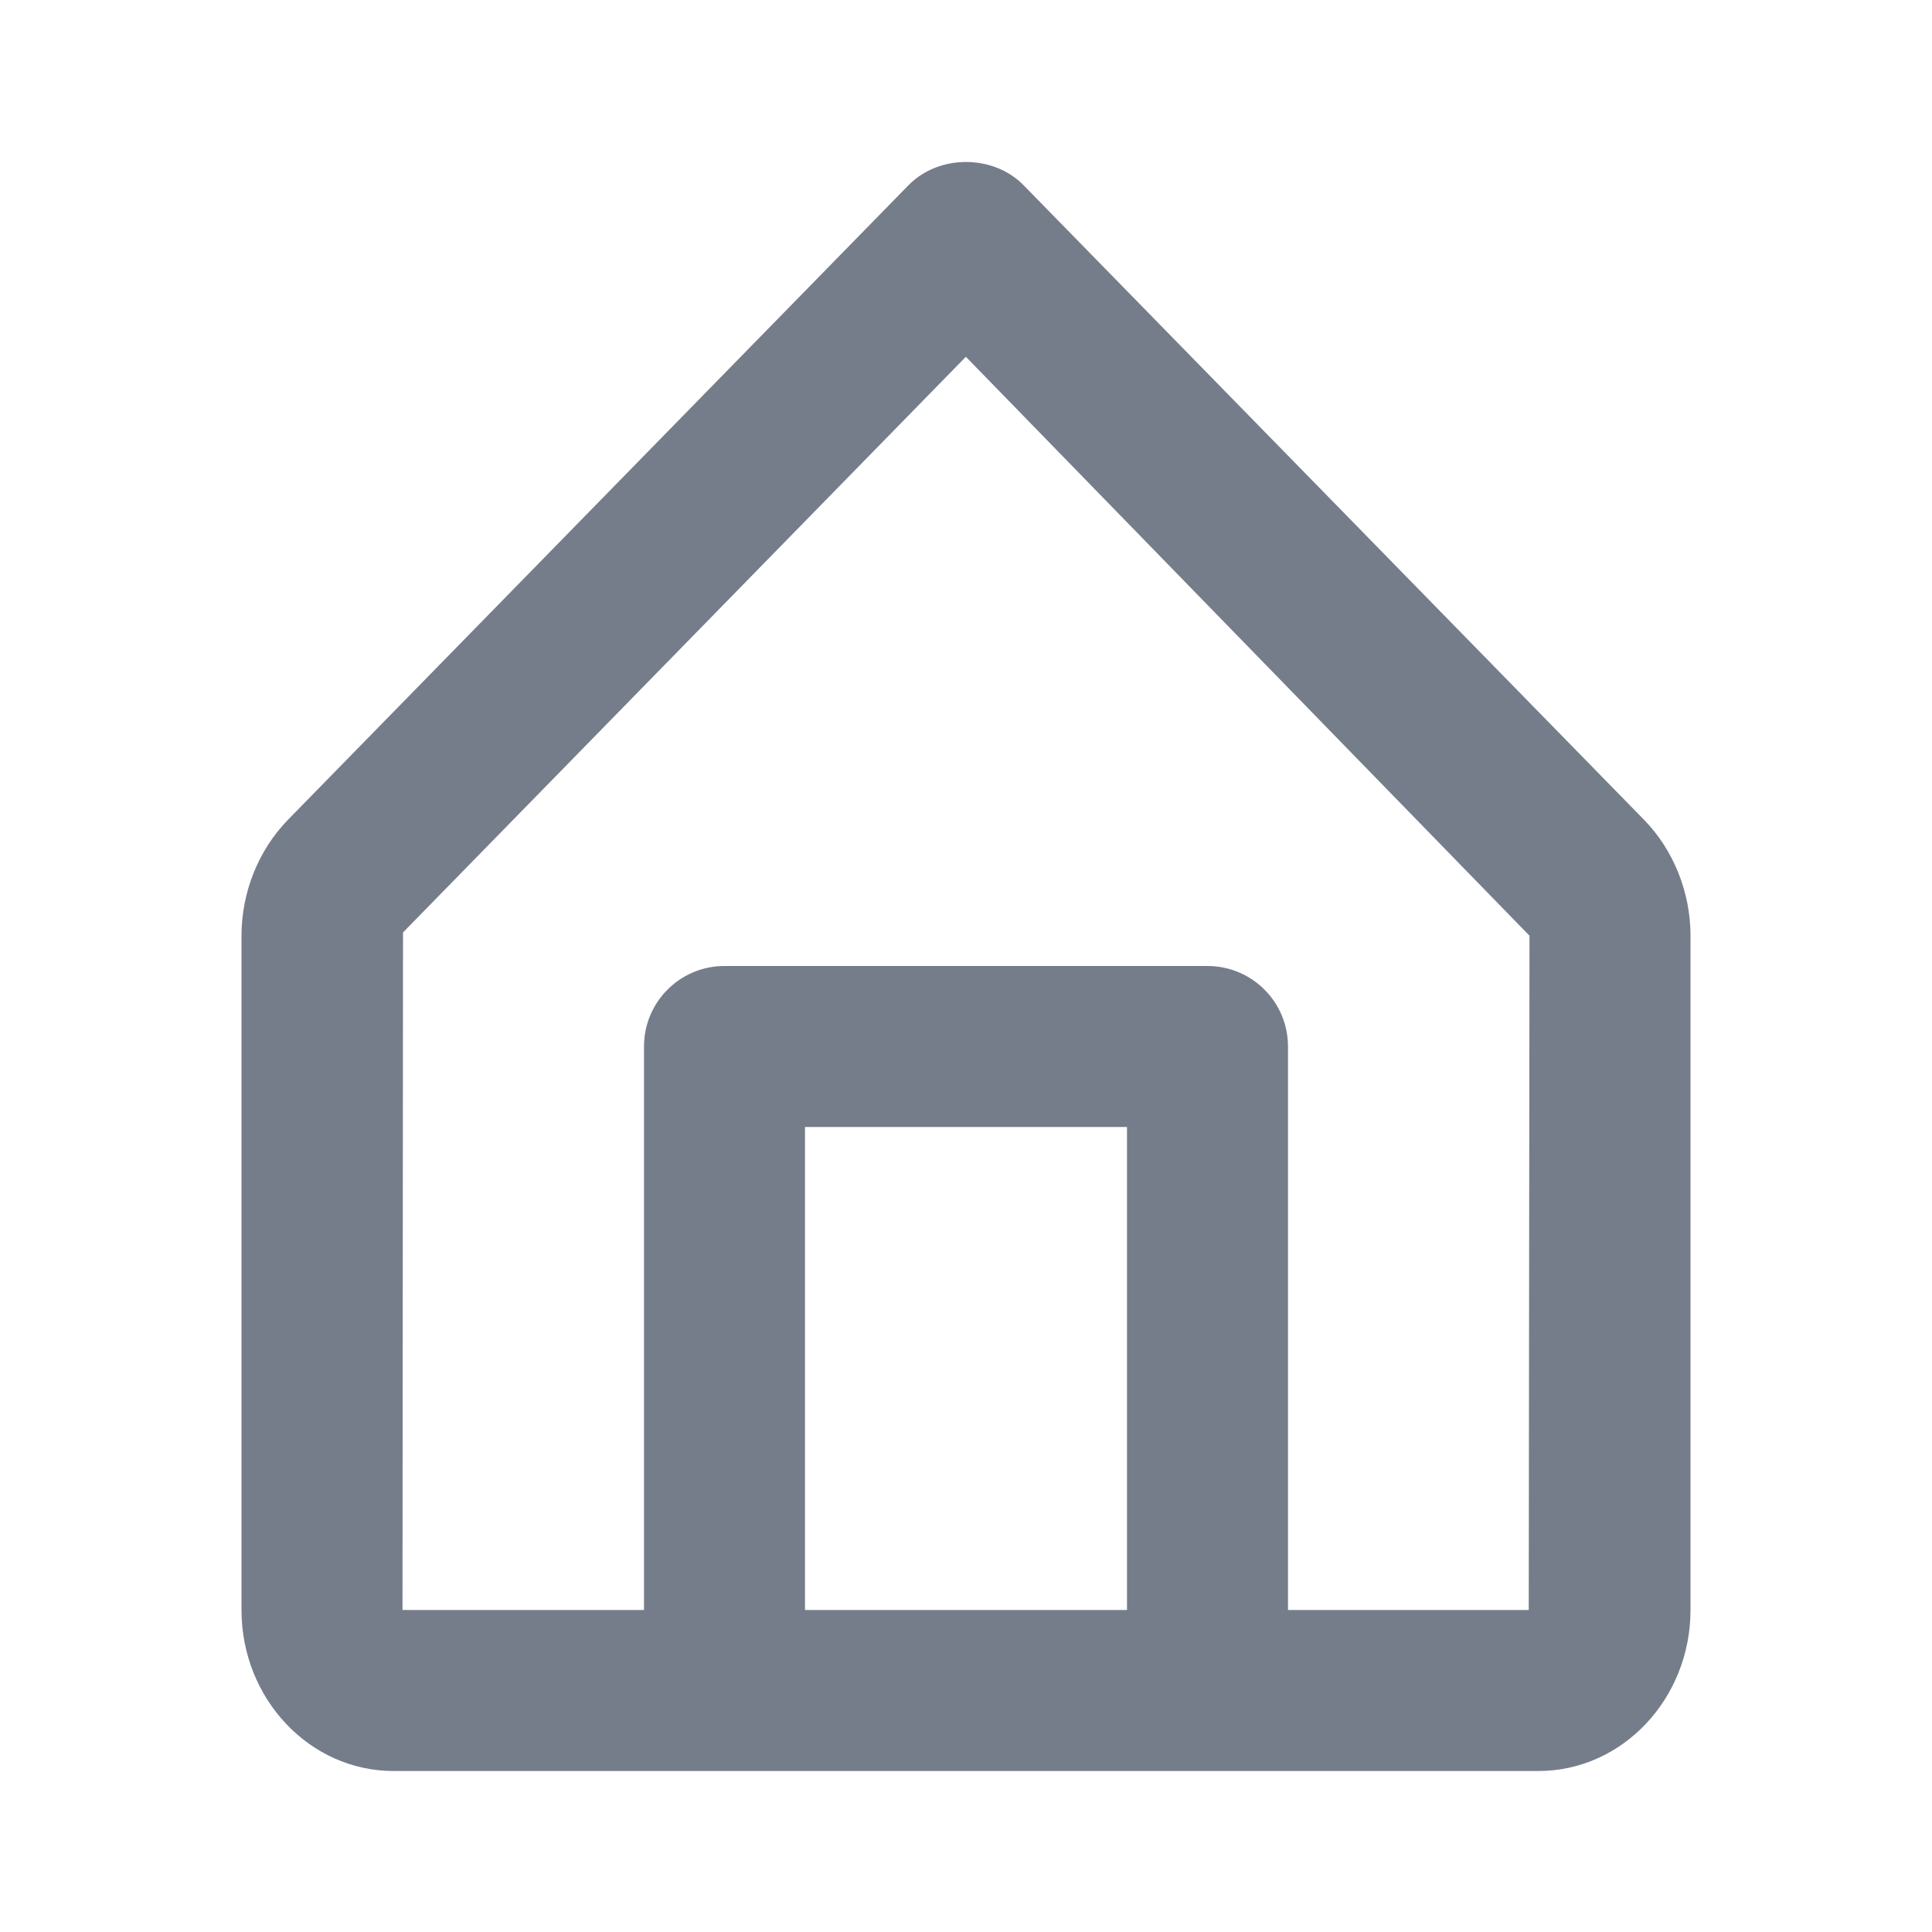
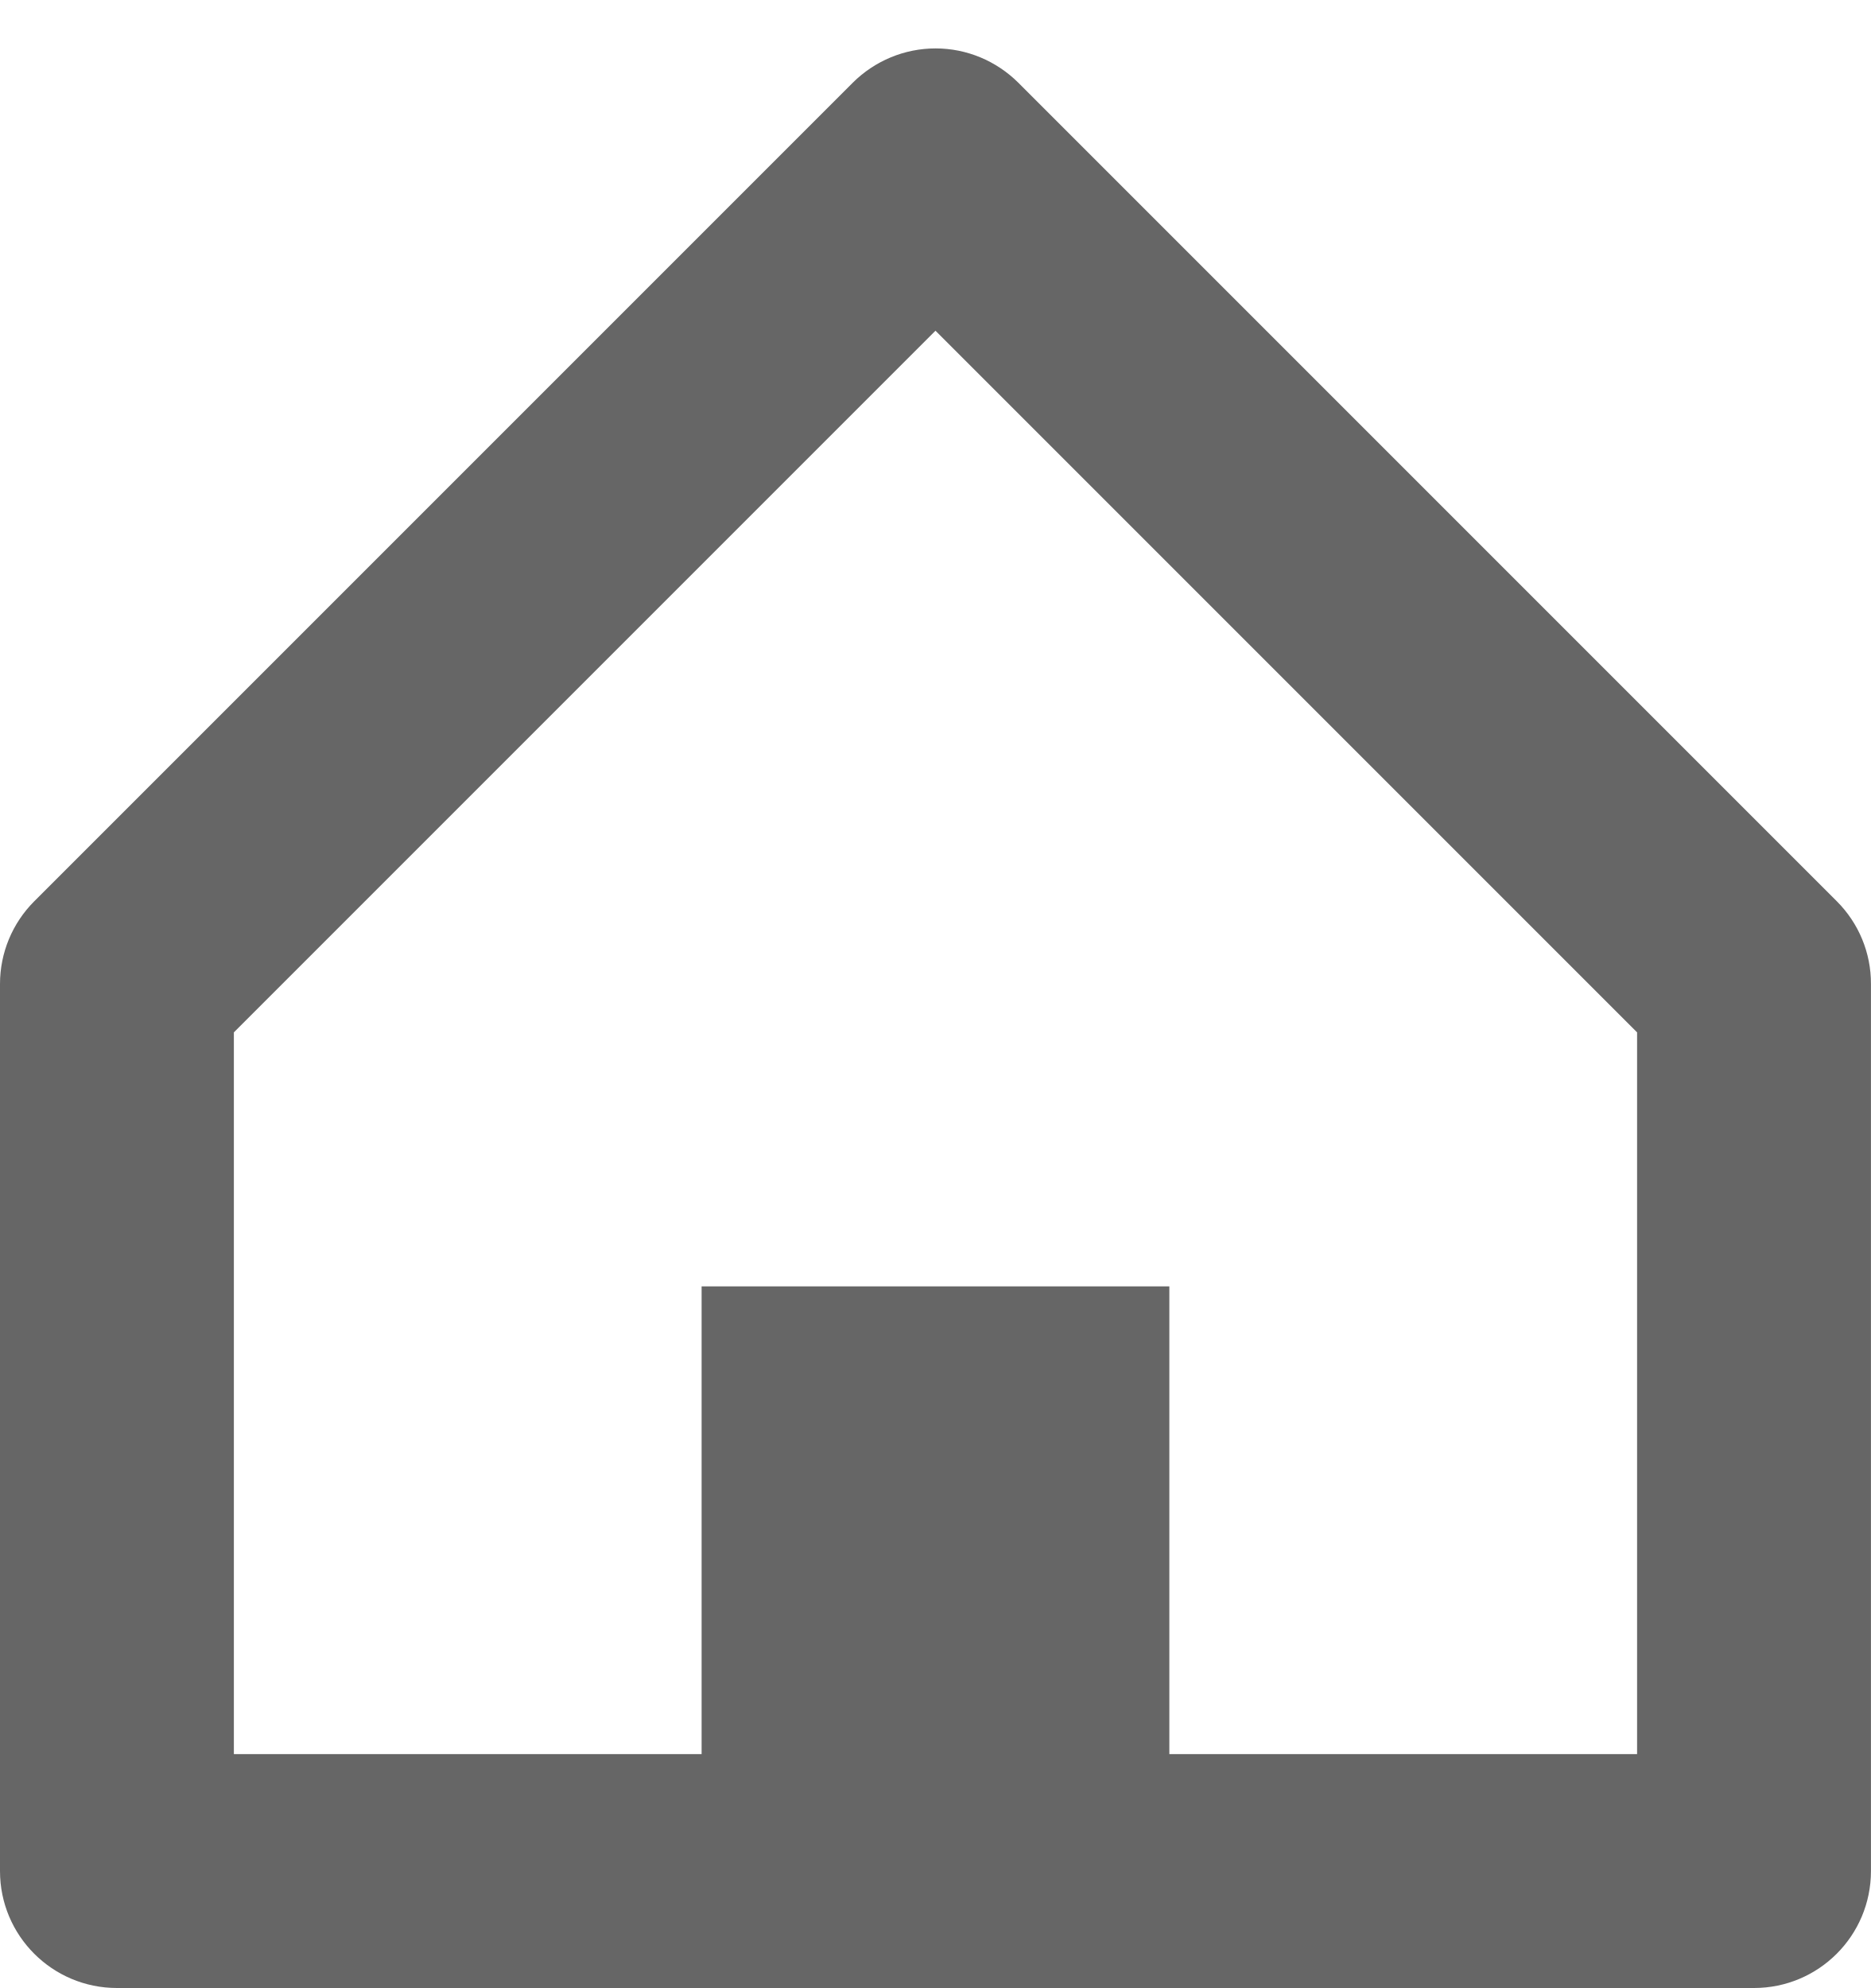
- <svg xmlns="http://www.w3.org/2000/svg" width="30" height="30" viewBox="0 0 30 30" fill="none">
-   <path fill-rule="evenodd" clip-rule="evenodd" d="M23.738 25H20V16.25C20 15.559 19.44 15 18.75 15H11.25C10.559 15 10 15.559 10 16.25V25H6.25L6.258 14.479L14.998 5.54L23.75 14.53L23.738 25ZM12.5 25H17.5V17.5H12.5V25ZM25.53 12.731L15.894 2.876C15.423 2.395 14.578 2.395 14.107 2.876L4.469 12.732C4.013 13.201 3.75 13.856 3.75 14.53V25C3.75 26.379 4.809 27.5 6.11 27.5H11.25H18.75H23.889C25.19 27.5 26.25 26.379 26.25 25V14.53C26.25 13.856 25.988 13.201 25.53 12.731Z" fill="#757D8A" />
+ <svg xmlns="http://www.w3.org/2000/svg" width="16" height="17" viewBox="0 0 16 17" fill="none">
+   <path opacity="0.6" d="M15 17H1C0.448 17 0 16.553 0 16V8.414C0 8.149 0.105 7.895 0.293 7.707L7.293 0.707C7.481 0.52 7.735 0.414 8.001 0.414C8.266 0.414 8.52 0.52 8.708 0.707L15.708 7.707C15.896 7.895 16.001 8.149 16 8.414V16C16 16.553 15.552 17 15 17ZM6 11H10V15H14V8.828L8 2.828L2 8.828V15H6V11Z" fill="black" />
</svg>
